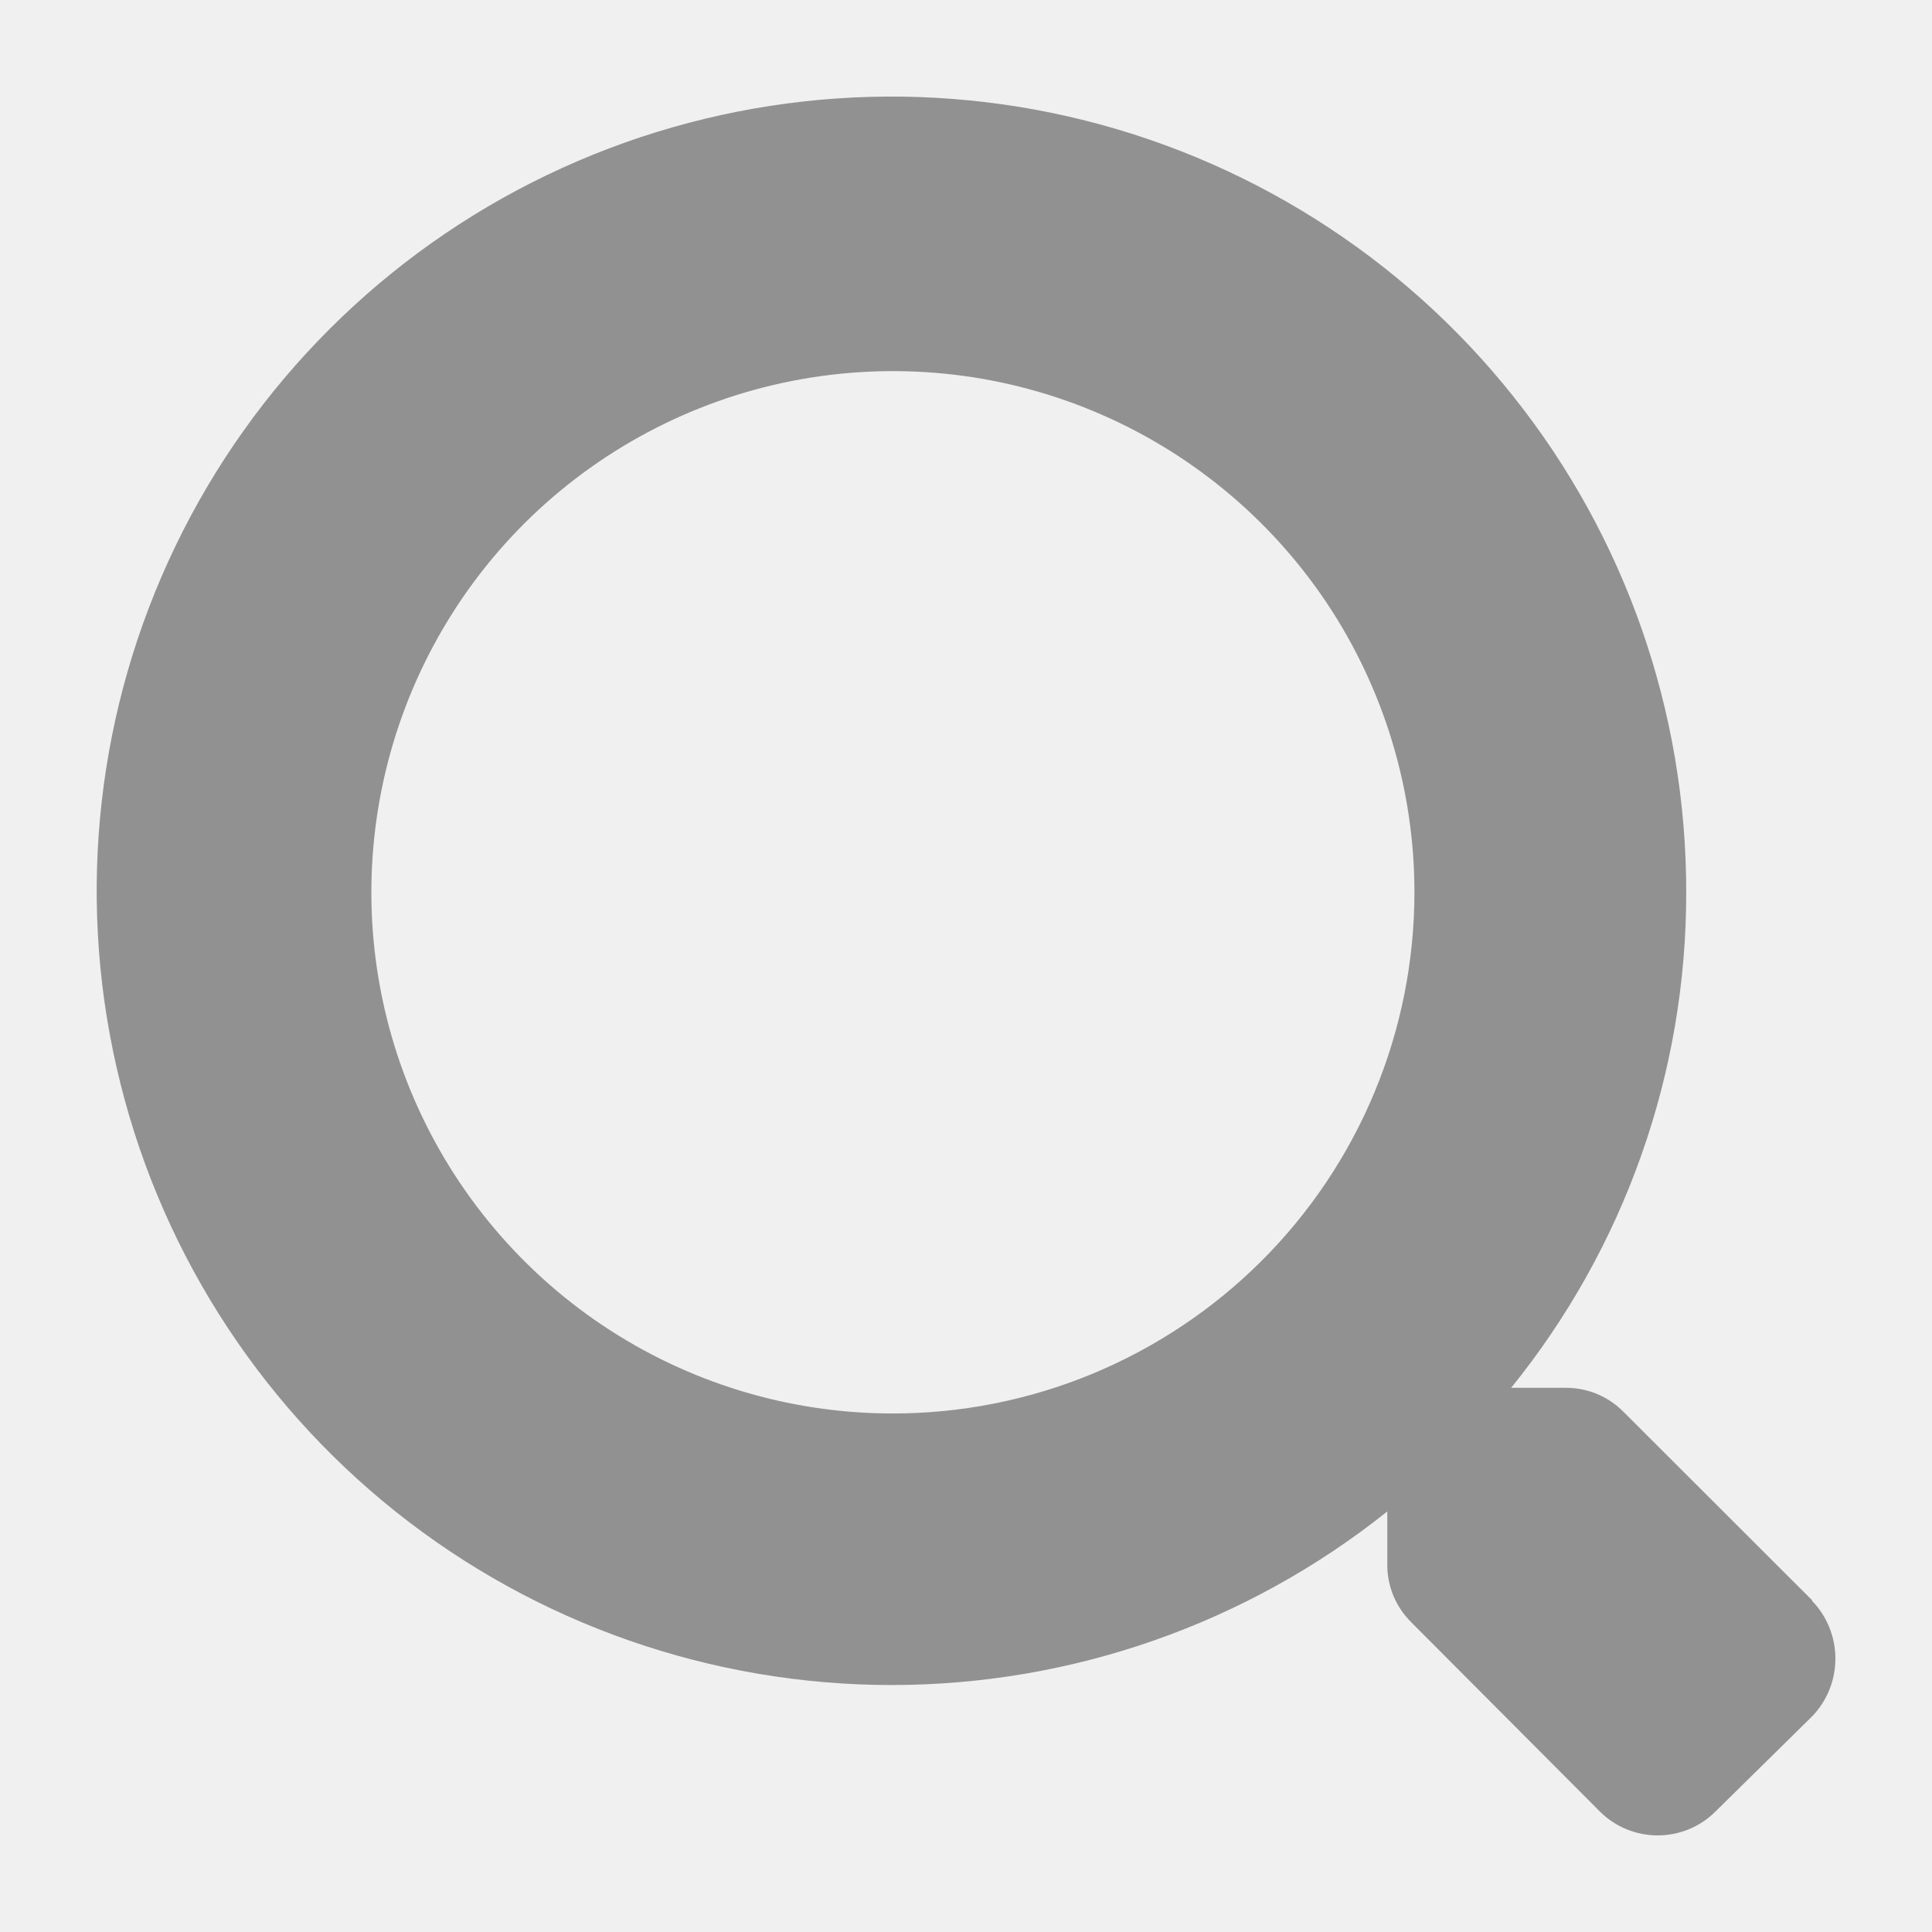
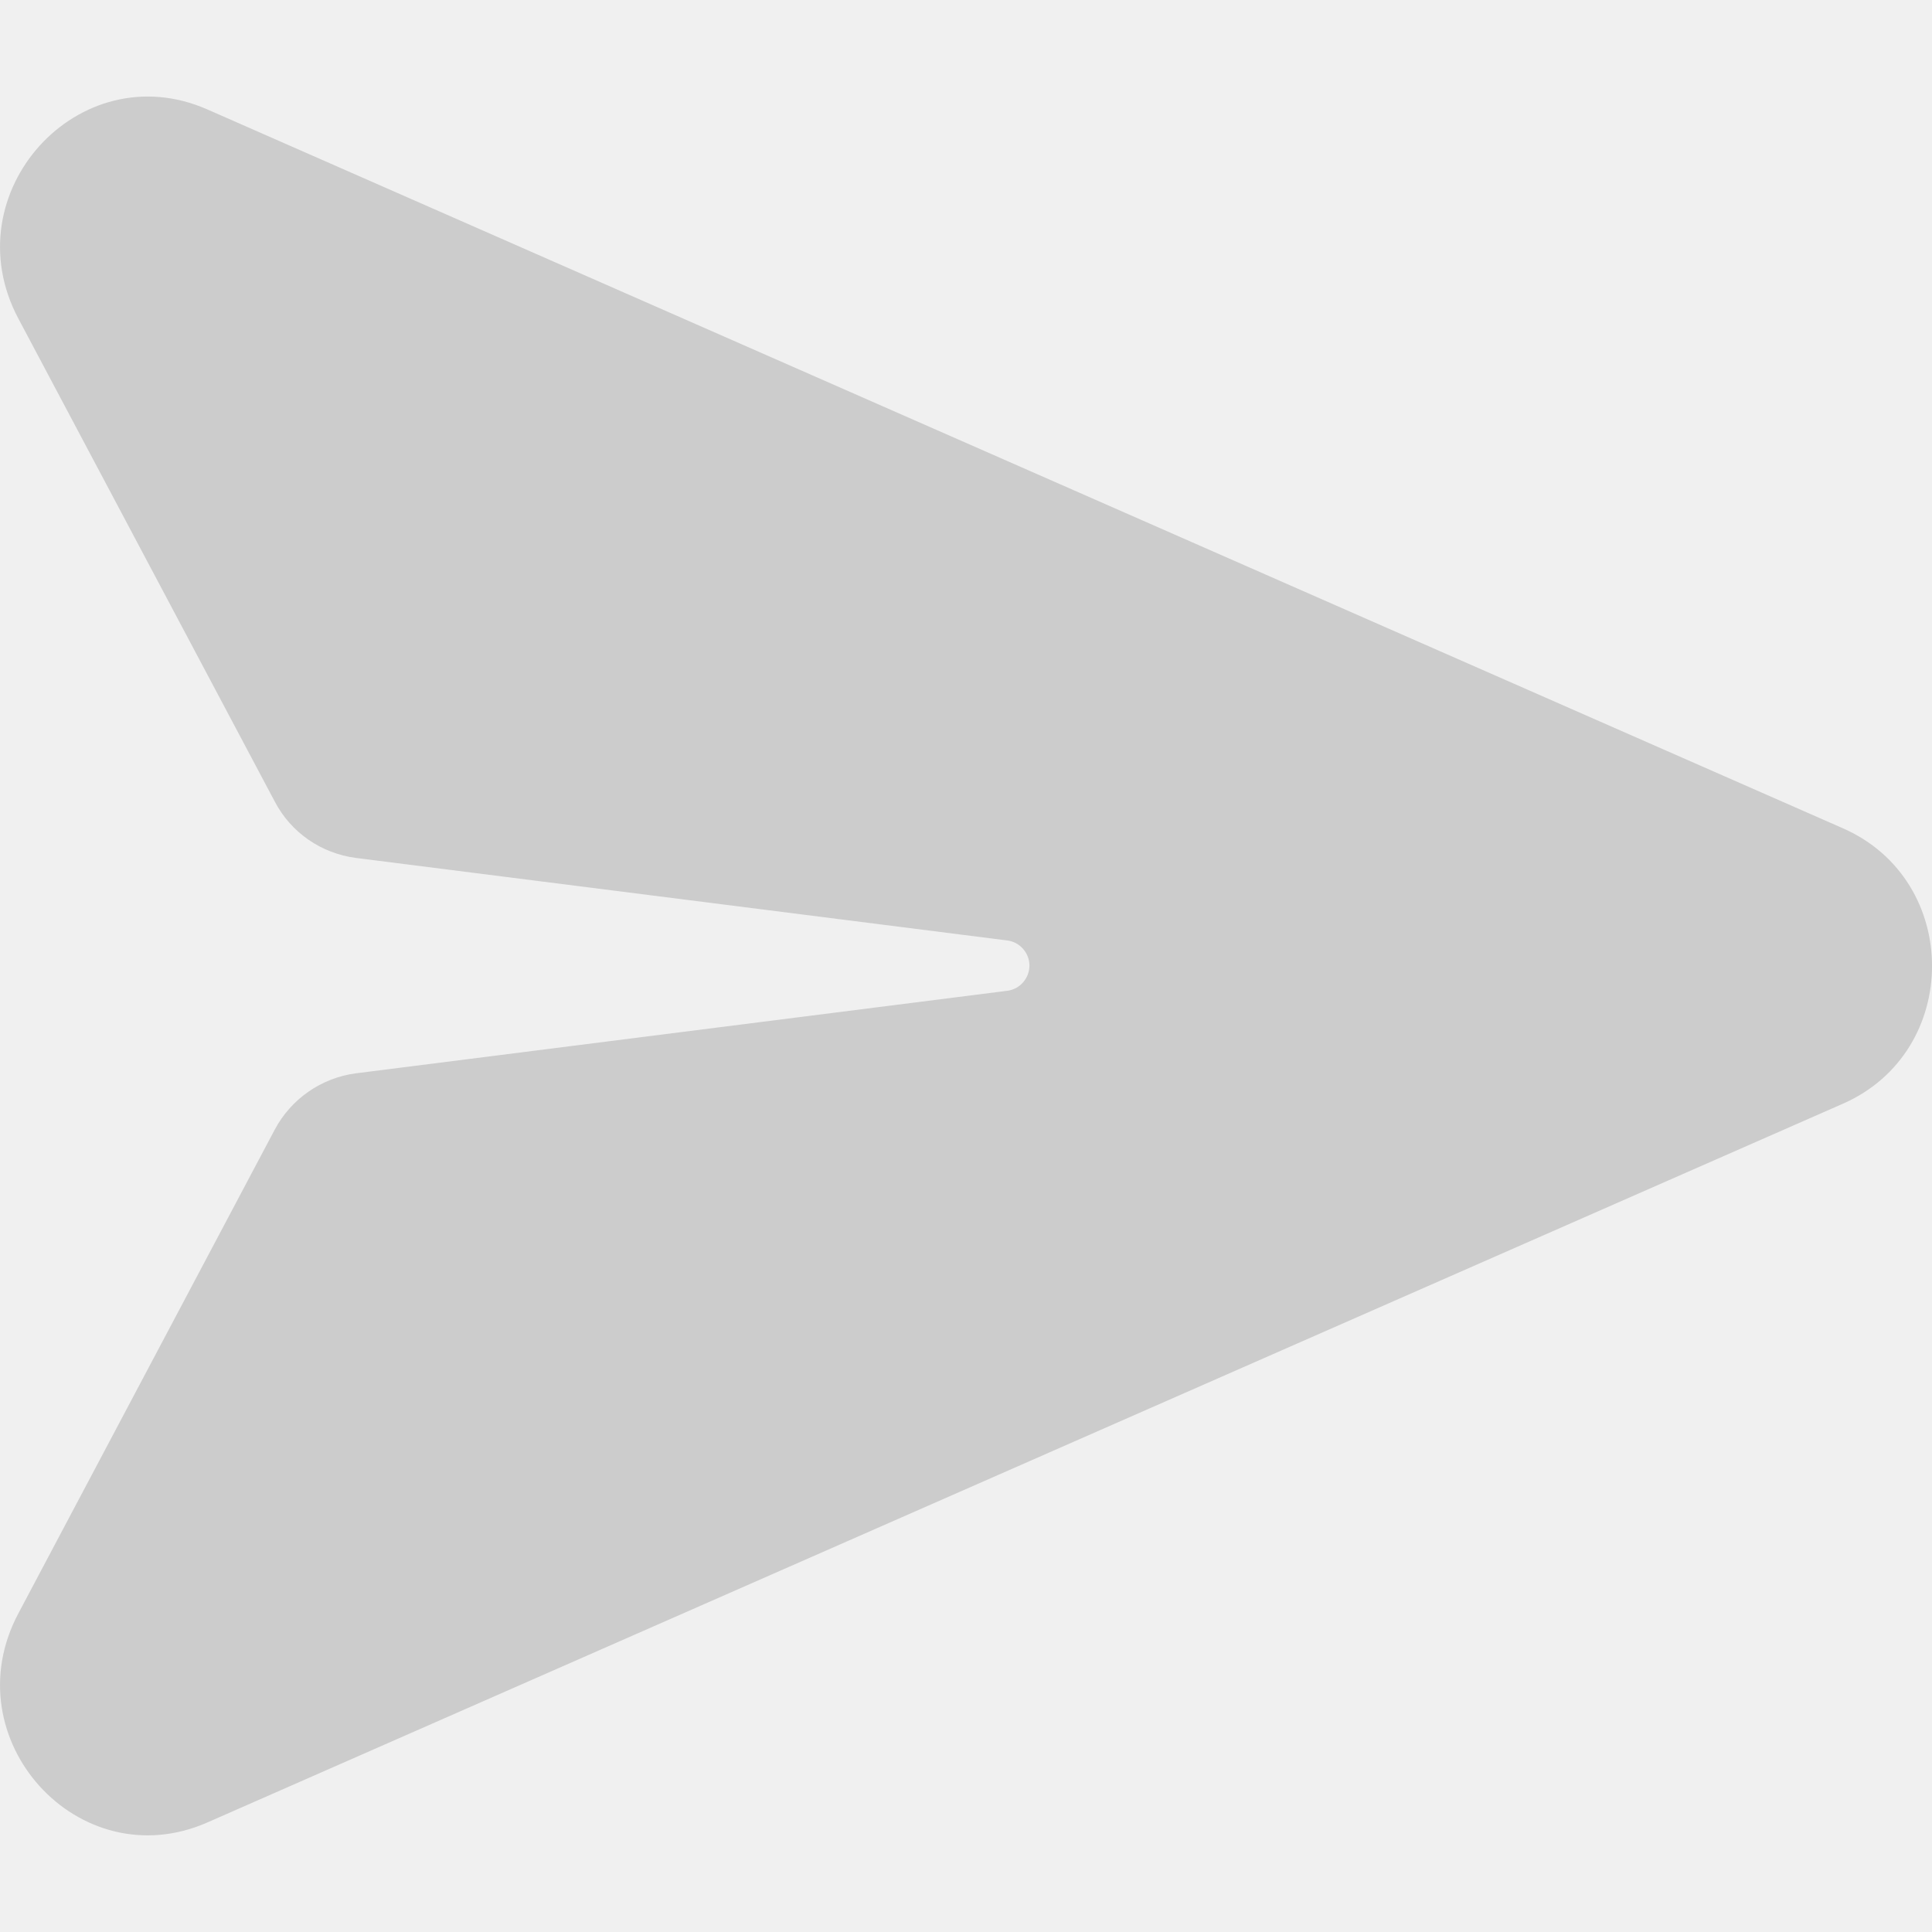
<svg xmlns="http://www.w3.org/2000/svg" width="18" height="18" viewBox="0 0 18 18" fill="none">
-   <path d="M16.884 14.91L15.124 13.152C15.053 13.081 14.969 13.024 14.876 12.986C14.783 12.948 14.683 12.929 14.583 12.93H14.079C15.137 11.623 15.713 9.993 15.71 8.312C15.712 6.635 15.145 5.006 14.1 3.694C13.056 2.381 11.596 1.462 9.961 1.087C8.325 0.712 6.61 0.904 5.098 1.63C3.585 2.356 2.364 3.575 1.636 5.085C0.907 6.596 0.713 8.309 1.086 9.944C1.458 11.579 2.376 13.039 3.688 14.085C5 15.13 6.629 15.699 8.307 15.699C9.985 15.699 11.613 15.129 12.925 14.082V14.573C12.924 14.673 12.943 14.772 12.981 14.865C13.019 14.957 13.075 15.041 13.146 15.112L14.908 16.88C15.051 17.021 15.243 17.1 15.444 17.1C15.645 17.1 15.838 17.021 15.98 16.88L16.882 15.992C17.022 15.848 17.1 15.654 17.1 15.453C17.1 15.252 17.022 15.058 16.882 14.914M8.306 13.169C7.345 13.167 6.407 12.88 5.61 12.345C4.813 11.81 4.192 11.05 3.826 10.163C3.46 9.275 3.366 8.299 3.555 7.358C3.744 6.417 4.207 5.553 4.887 4.875C5.567 4.198 6.433 3.736 7.375 3.55C8.318 3.364 9.294 3.46 10.181 3.828C11.068 4.196 11.826 4.818 12.36 5.616C12.893 6.414 13.178 7.353 13.178 8.313C13.178 8.951 13.052 9.584 12.807 10.174C12.562 10.764 12.203 11.3 11.75 11.751C11.297 12.202 10.76 12.559 10.169 12.803C9.578 13.046 8.945 13.171 8.306 13.169Z" fill="#919191" />
+   <g clip-path="url(#clip0_3454_10240)">
+     <path d="M1.933 1.02C0.733 0.492 -0.45 1.8 0.171 2.968L2.56 7.468C2.712 7.759 2.995 7.951 3.315 7.993L9.384 8.762C9.501 8.776 9.591 8.878 9.591 8.996C9.591 9.115 9.501 9.217 9.384 9.231L3.315 10C2.995 10.042 2.712 10.238 2.56 10.524L0.171 15.032C-0.45 16.2 0.733 17.507 1.933 16.979L17.17 10.283C18.277 9.797 18.277 8.203 17.17 7.717L1.933 1.02Z" fill="#CCCCCC" />
+   </g>
+   <defs>
+     <clipPath id="clip0_3454_10240">
+       <rect width="18" height="18" fill="white" />
+     </clipPath>
+   </defs>
</svg>
